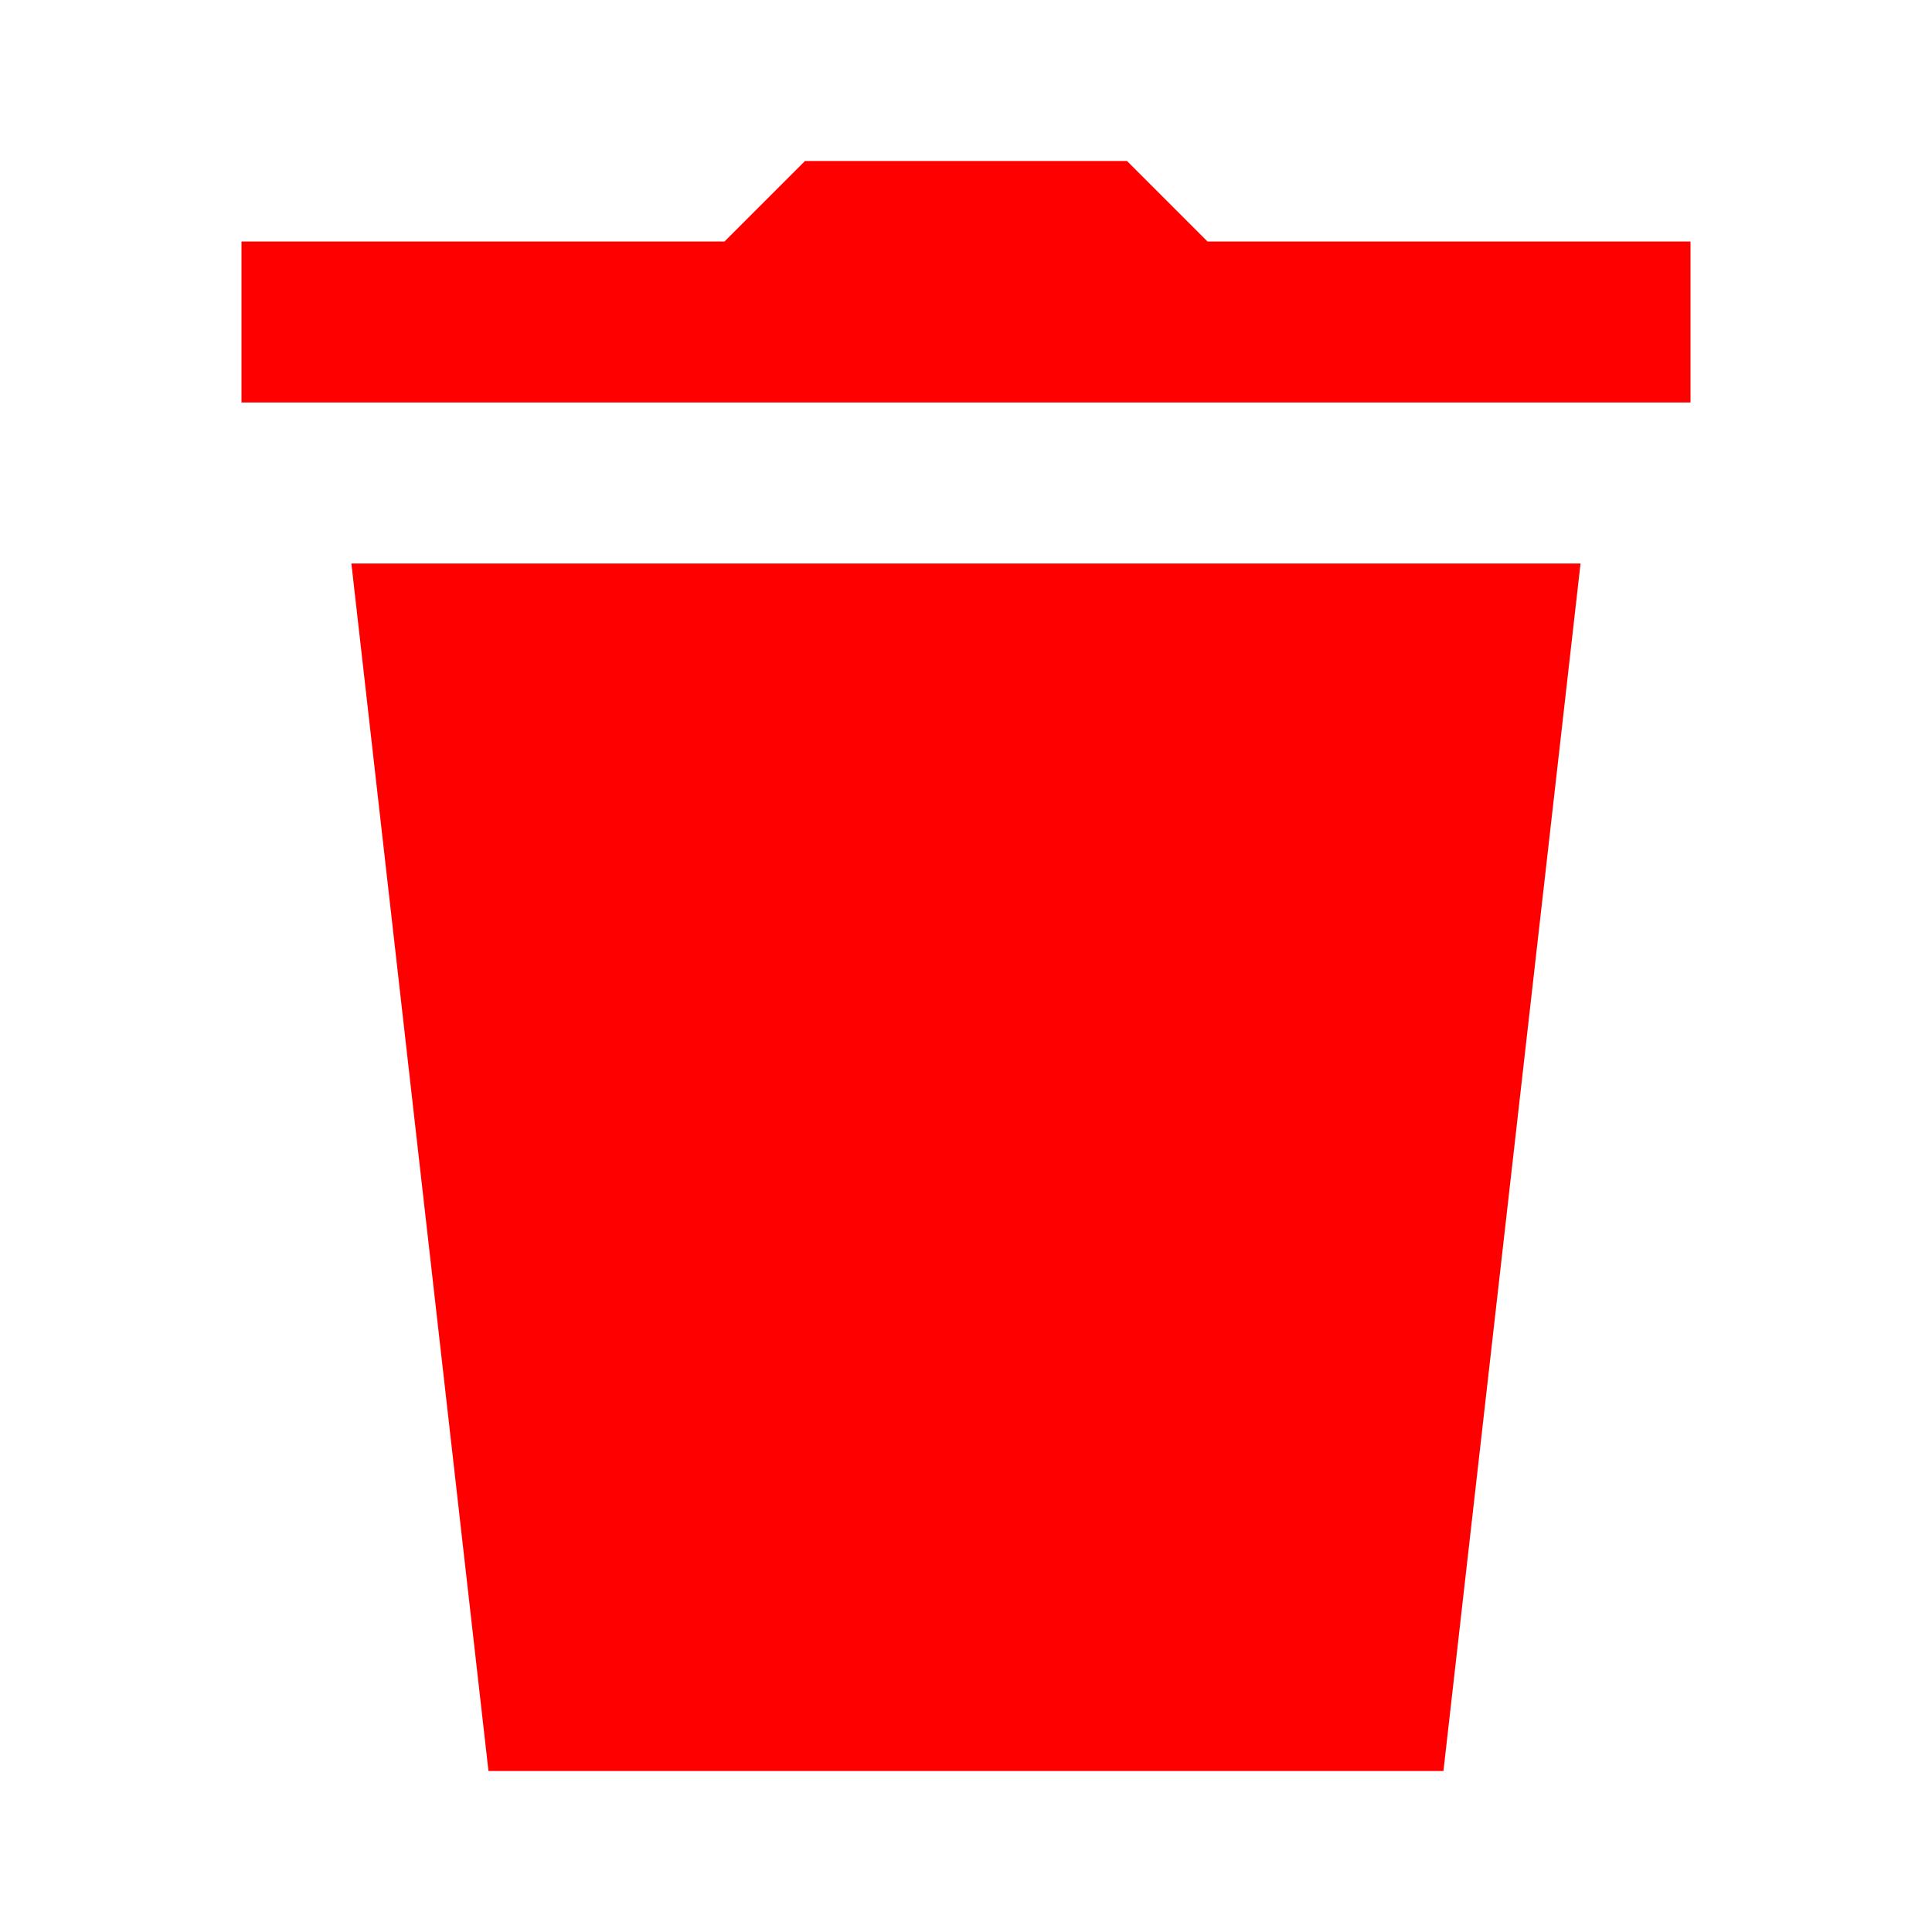
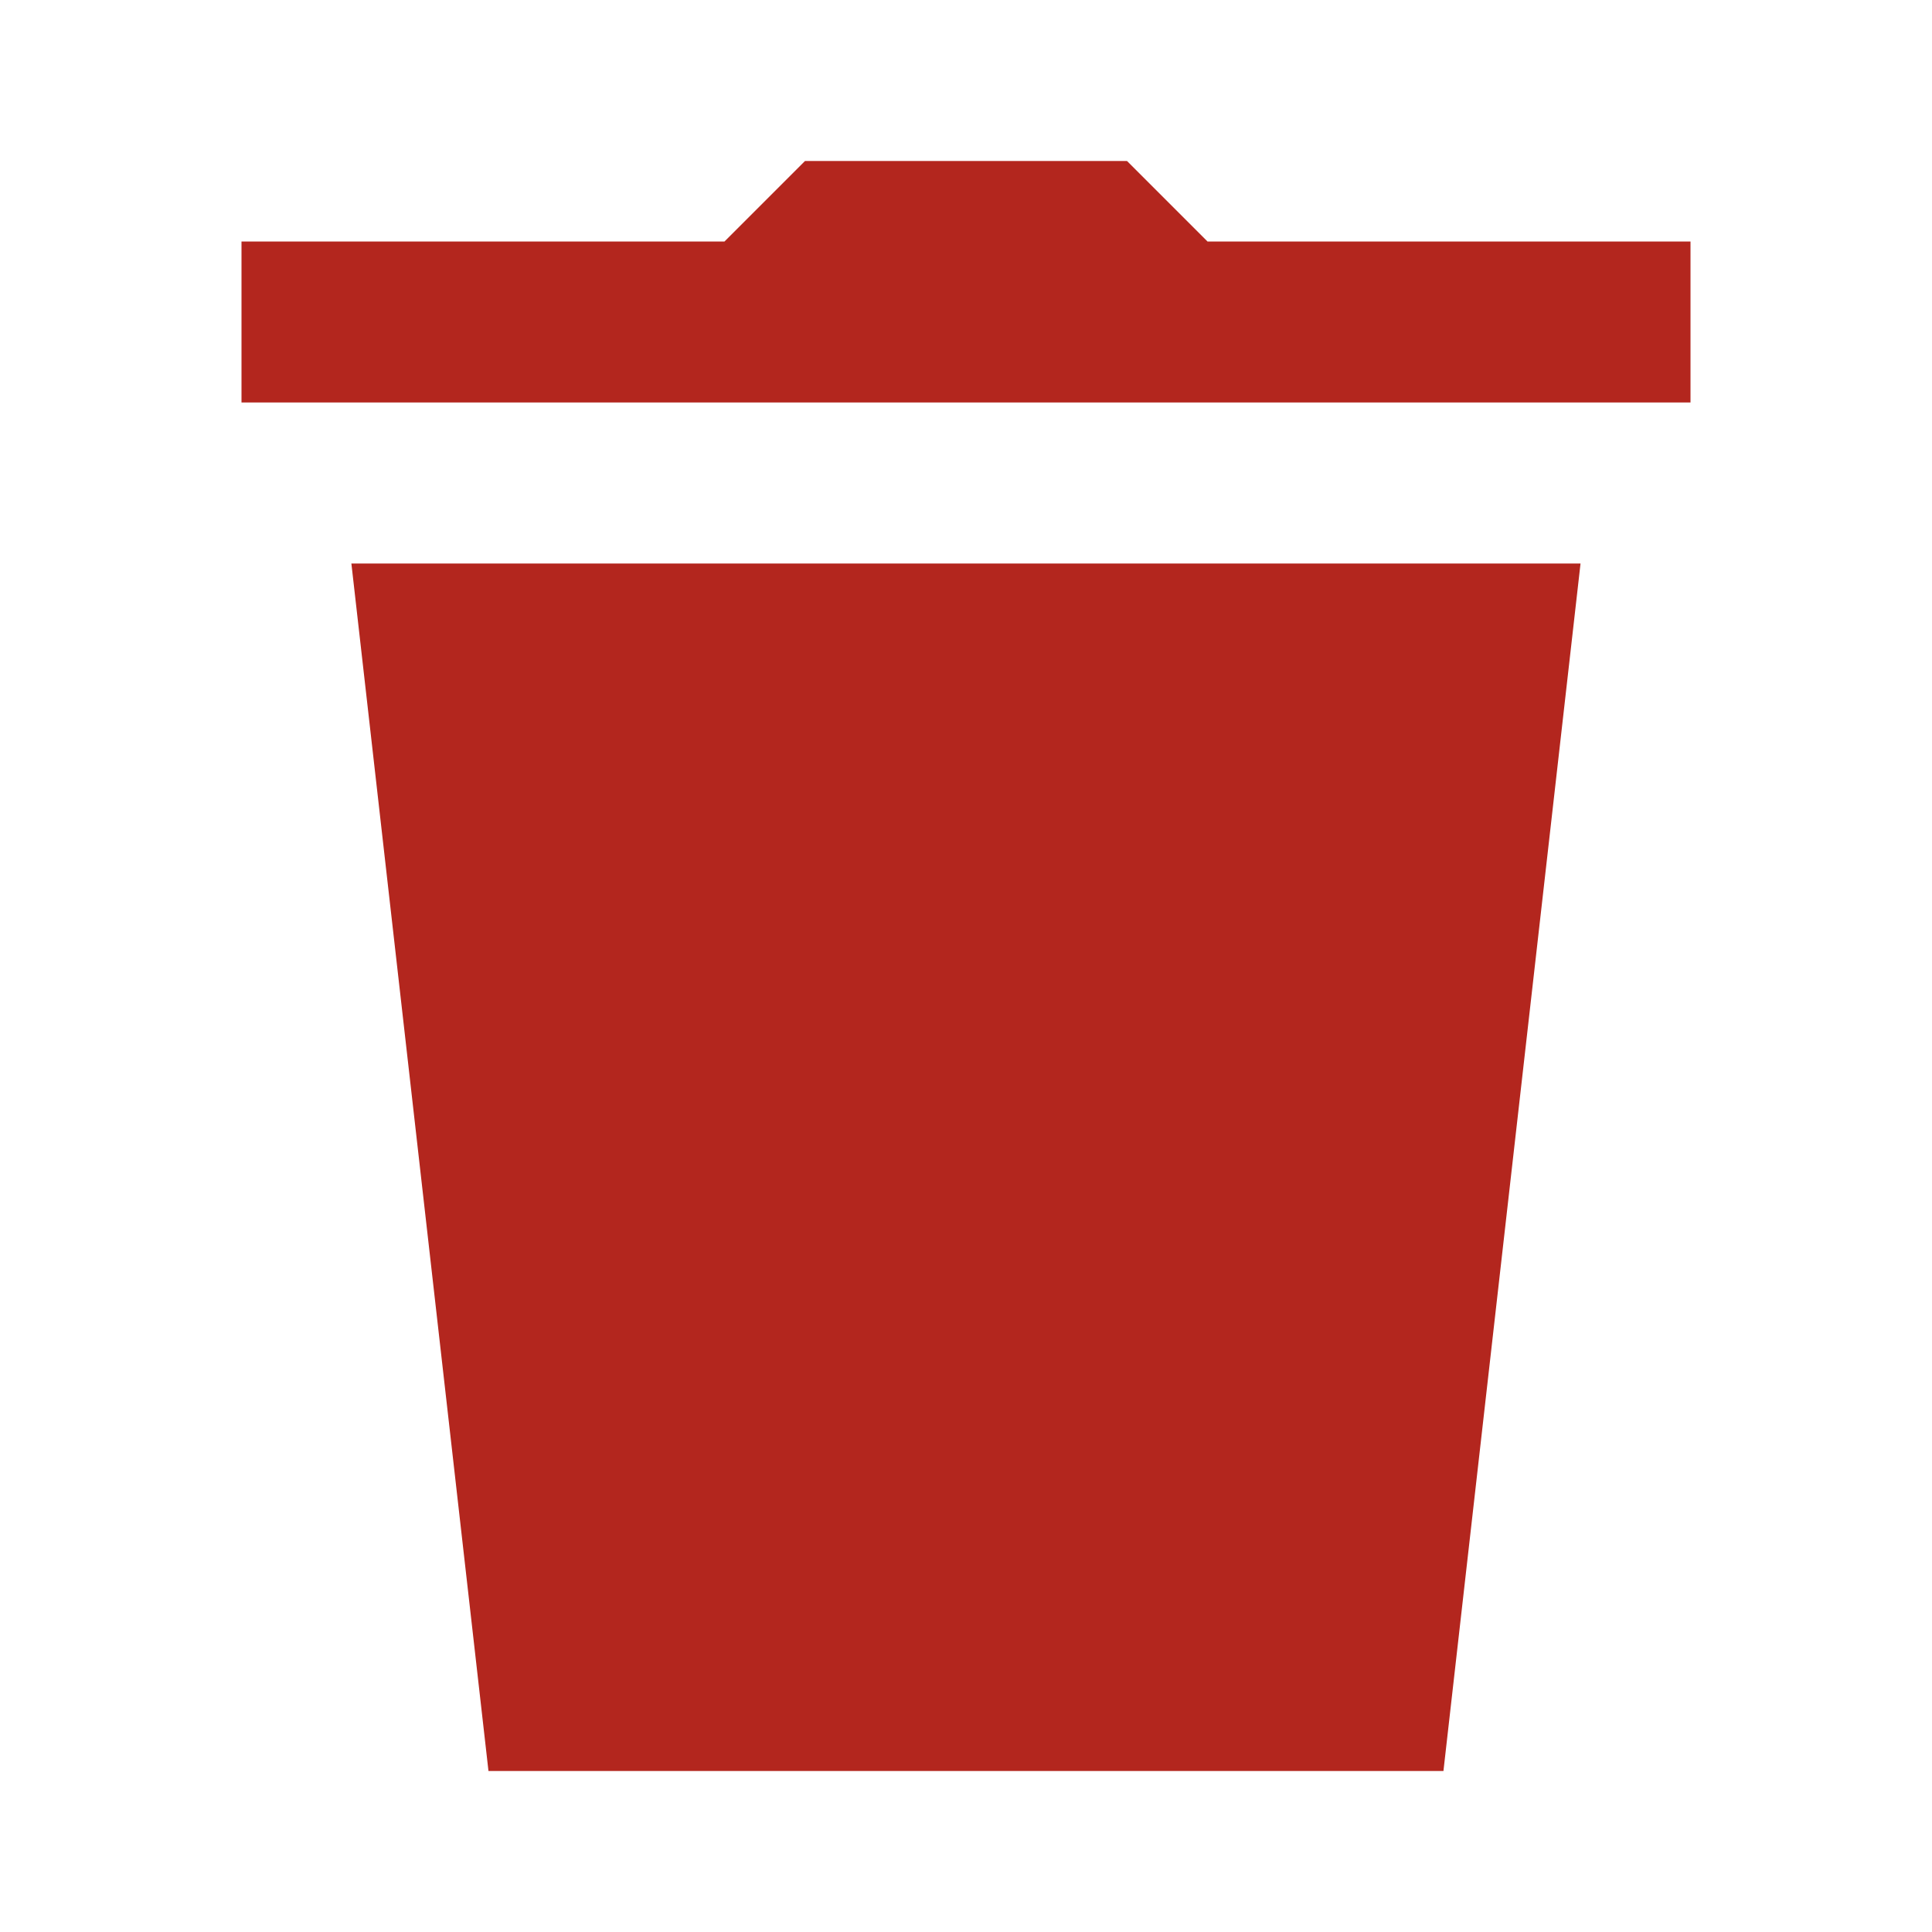
<svg xmlns="http://www.w3.org/2000/svg" x="0px" y="0px" width="100" height="100" viewBox="0,0,256,256">
-   <g fill="red" fill-rule="nonzero" stroke="none" stroke-width="1" stroke-linecap="butt" stroke-linejoin="miter" stroke-miterlimit="10" stroke-dasharray="" stroke-dashoffset="0" font-family="none" font-weight="none" font-size="none" text-anchor="none" style="mix-blend-mode: normal">
+   <g fill="#b3261e" fill-rule="nonzero" stroke="none" stroke-width="1" stroke-linecap="butt" stroke-linejoin="miter" stroke-miterlimit="10" stroke-dasharray="" stroke-dashoffset="0" font-family="none" font-weight="none" font-size="none" text-anchor="none" style="mix-blend-mode: normal">
    <g transform="scale(10.66667,10.66667)">
      <path d="M10,2l-1,1h-6v2h18v-2h-6l-1,-1zM4.365,7l1.703,15h11.863l1.703,-15z" />
    </g>
  </g>
</svg>
